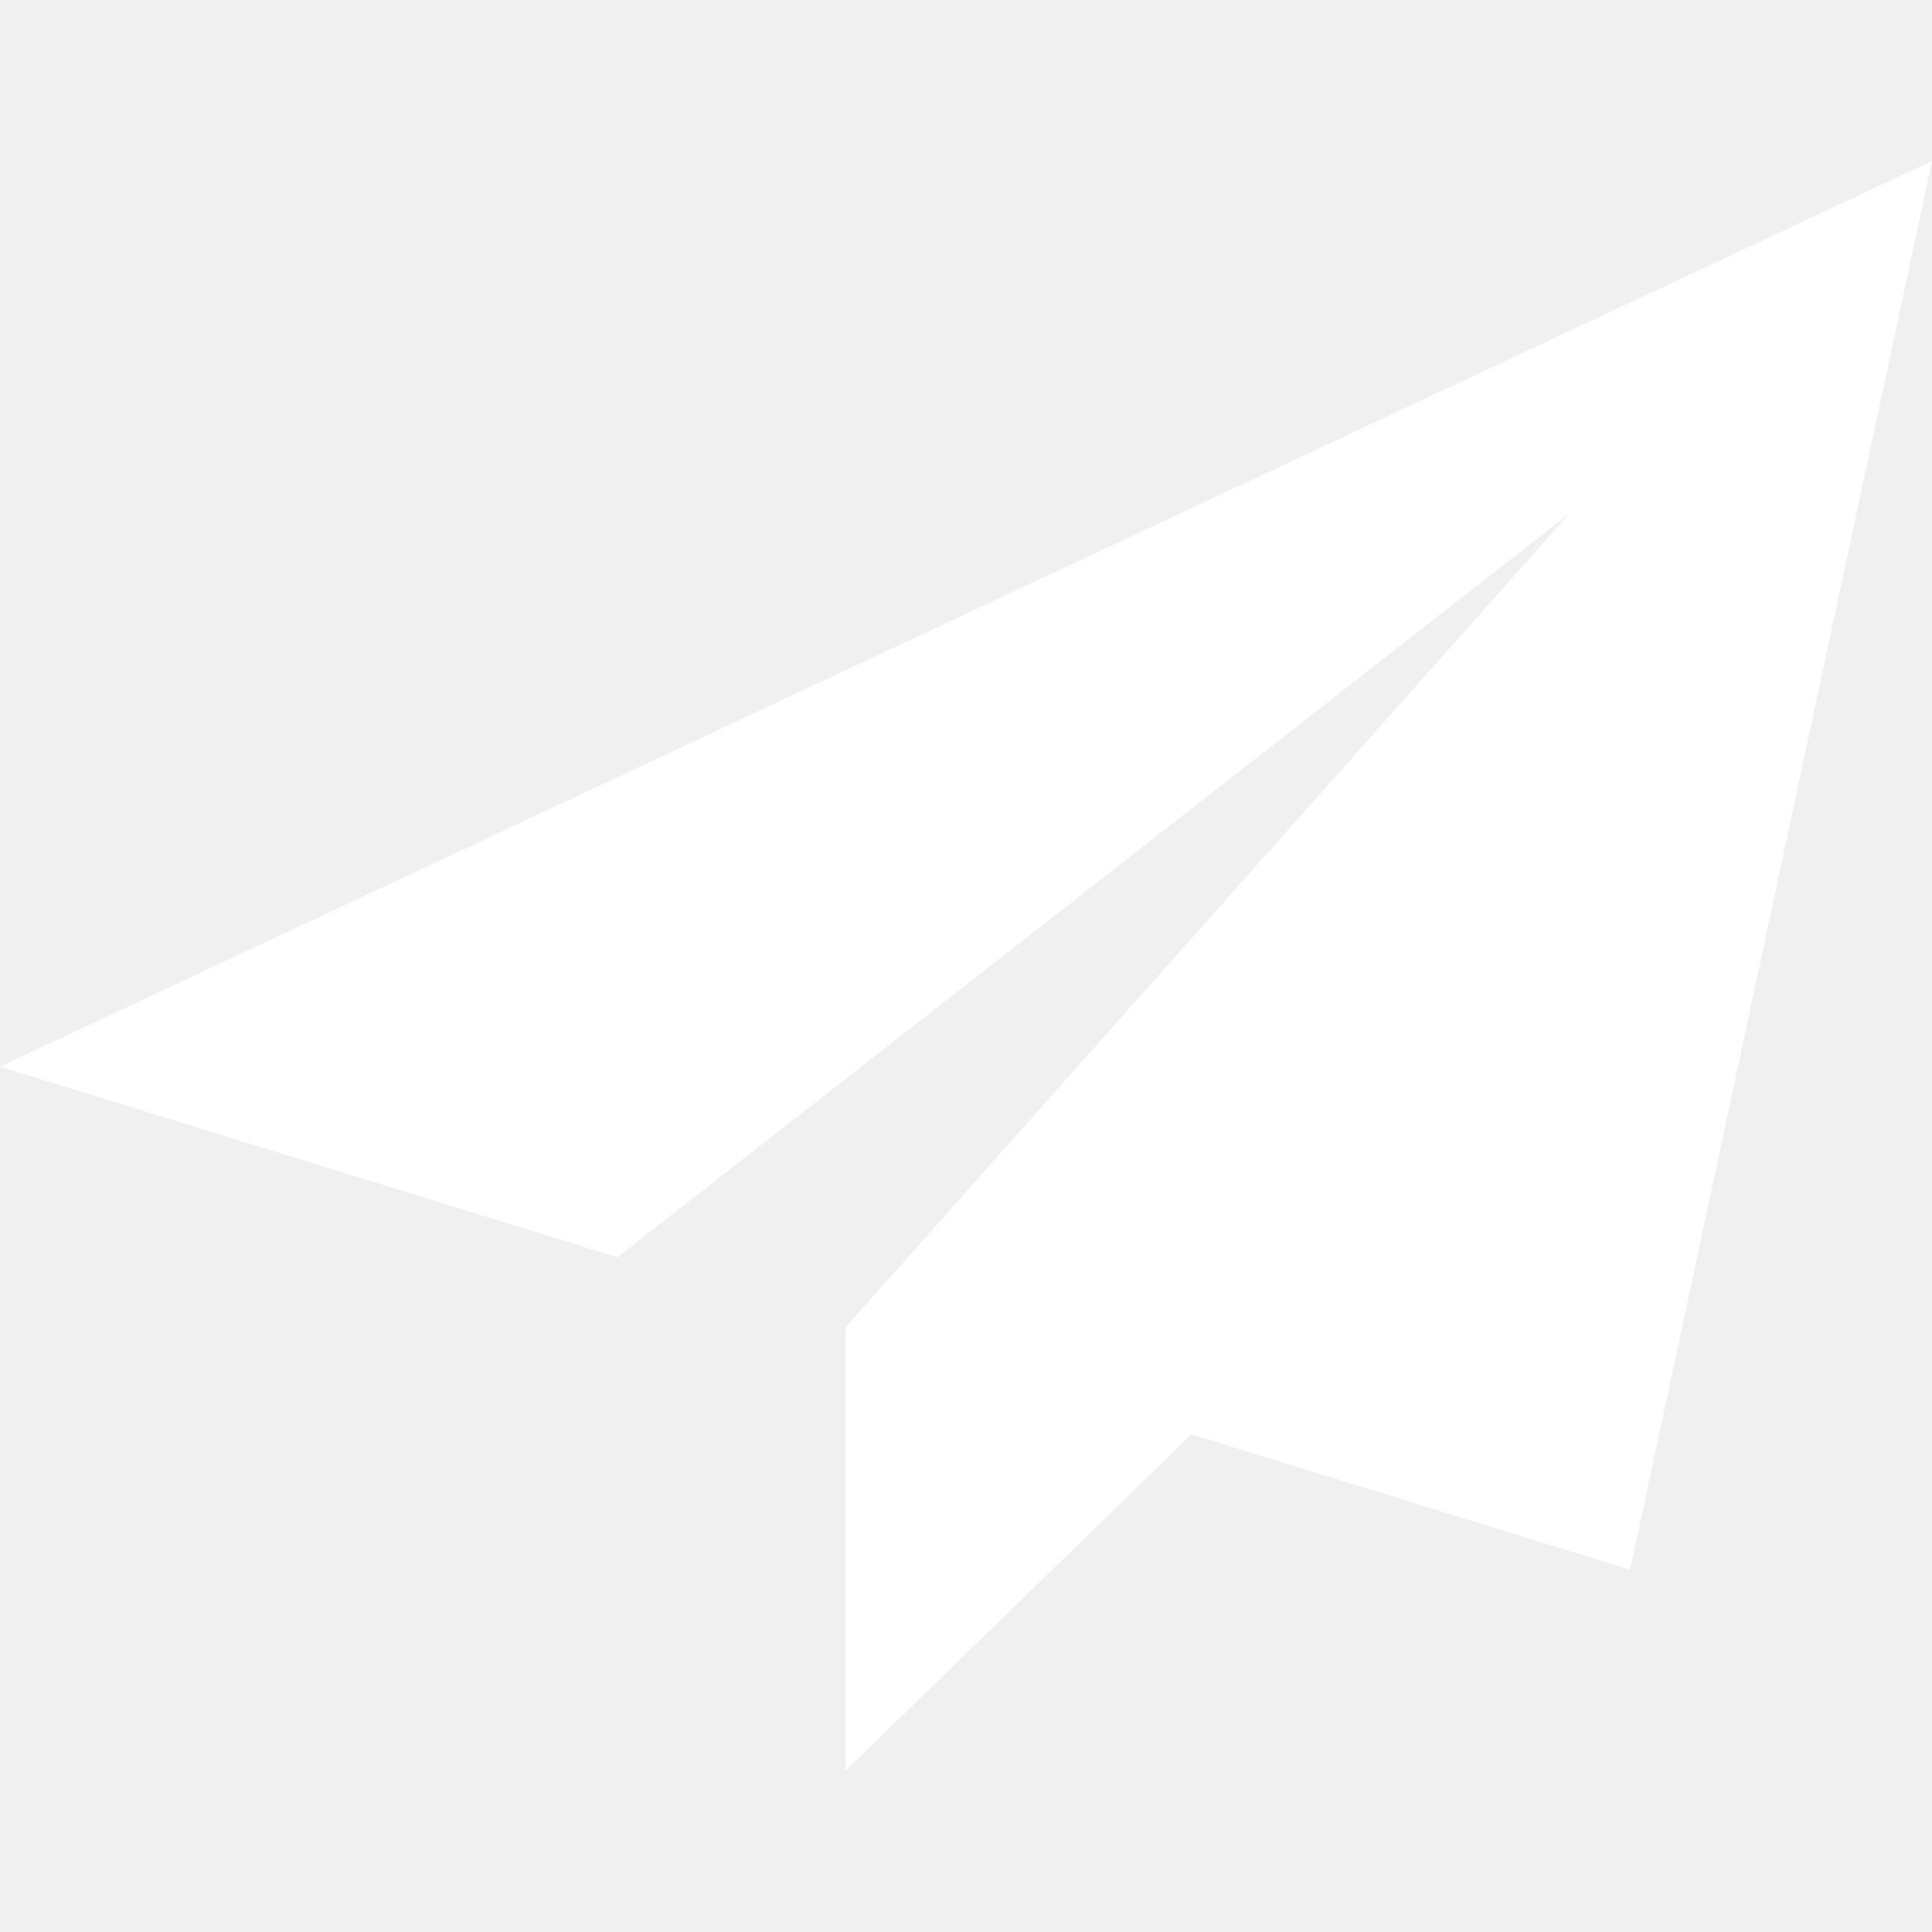
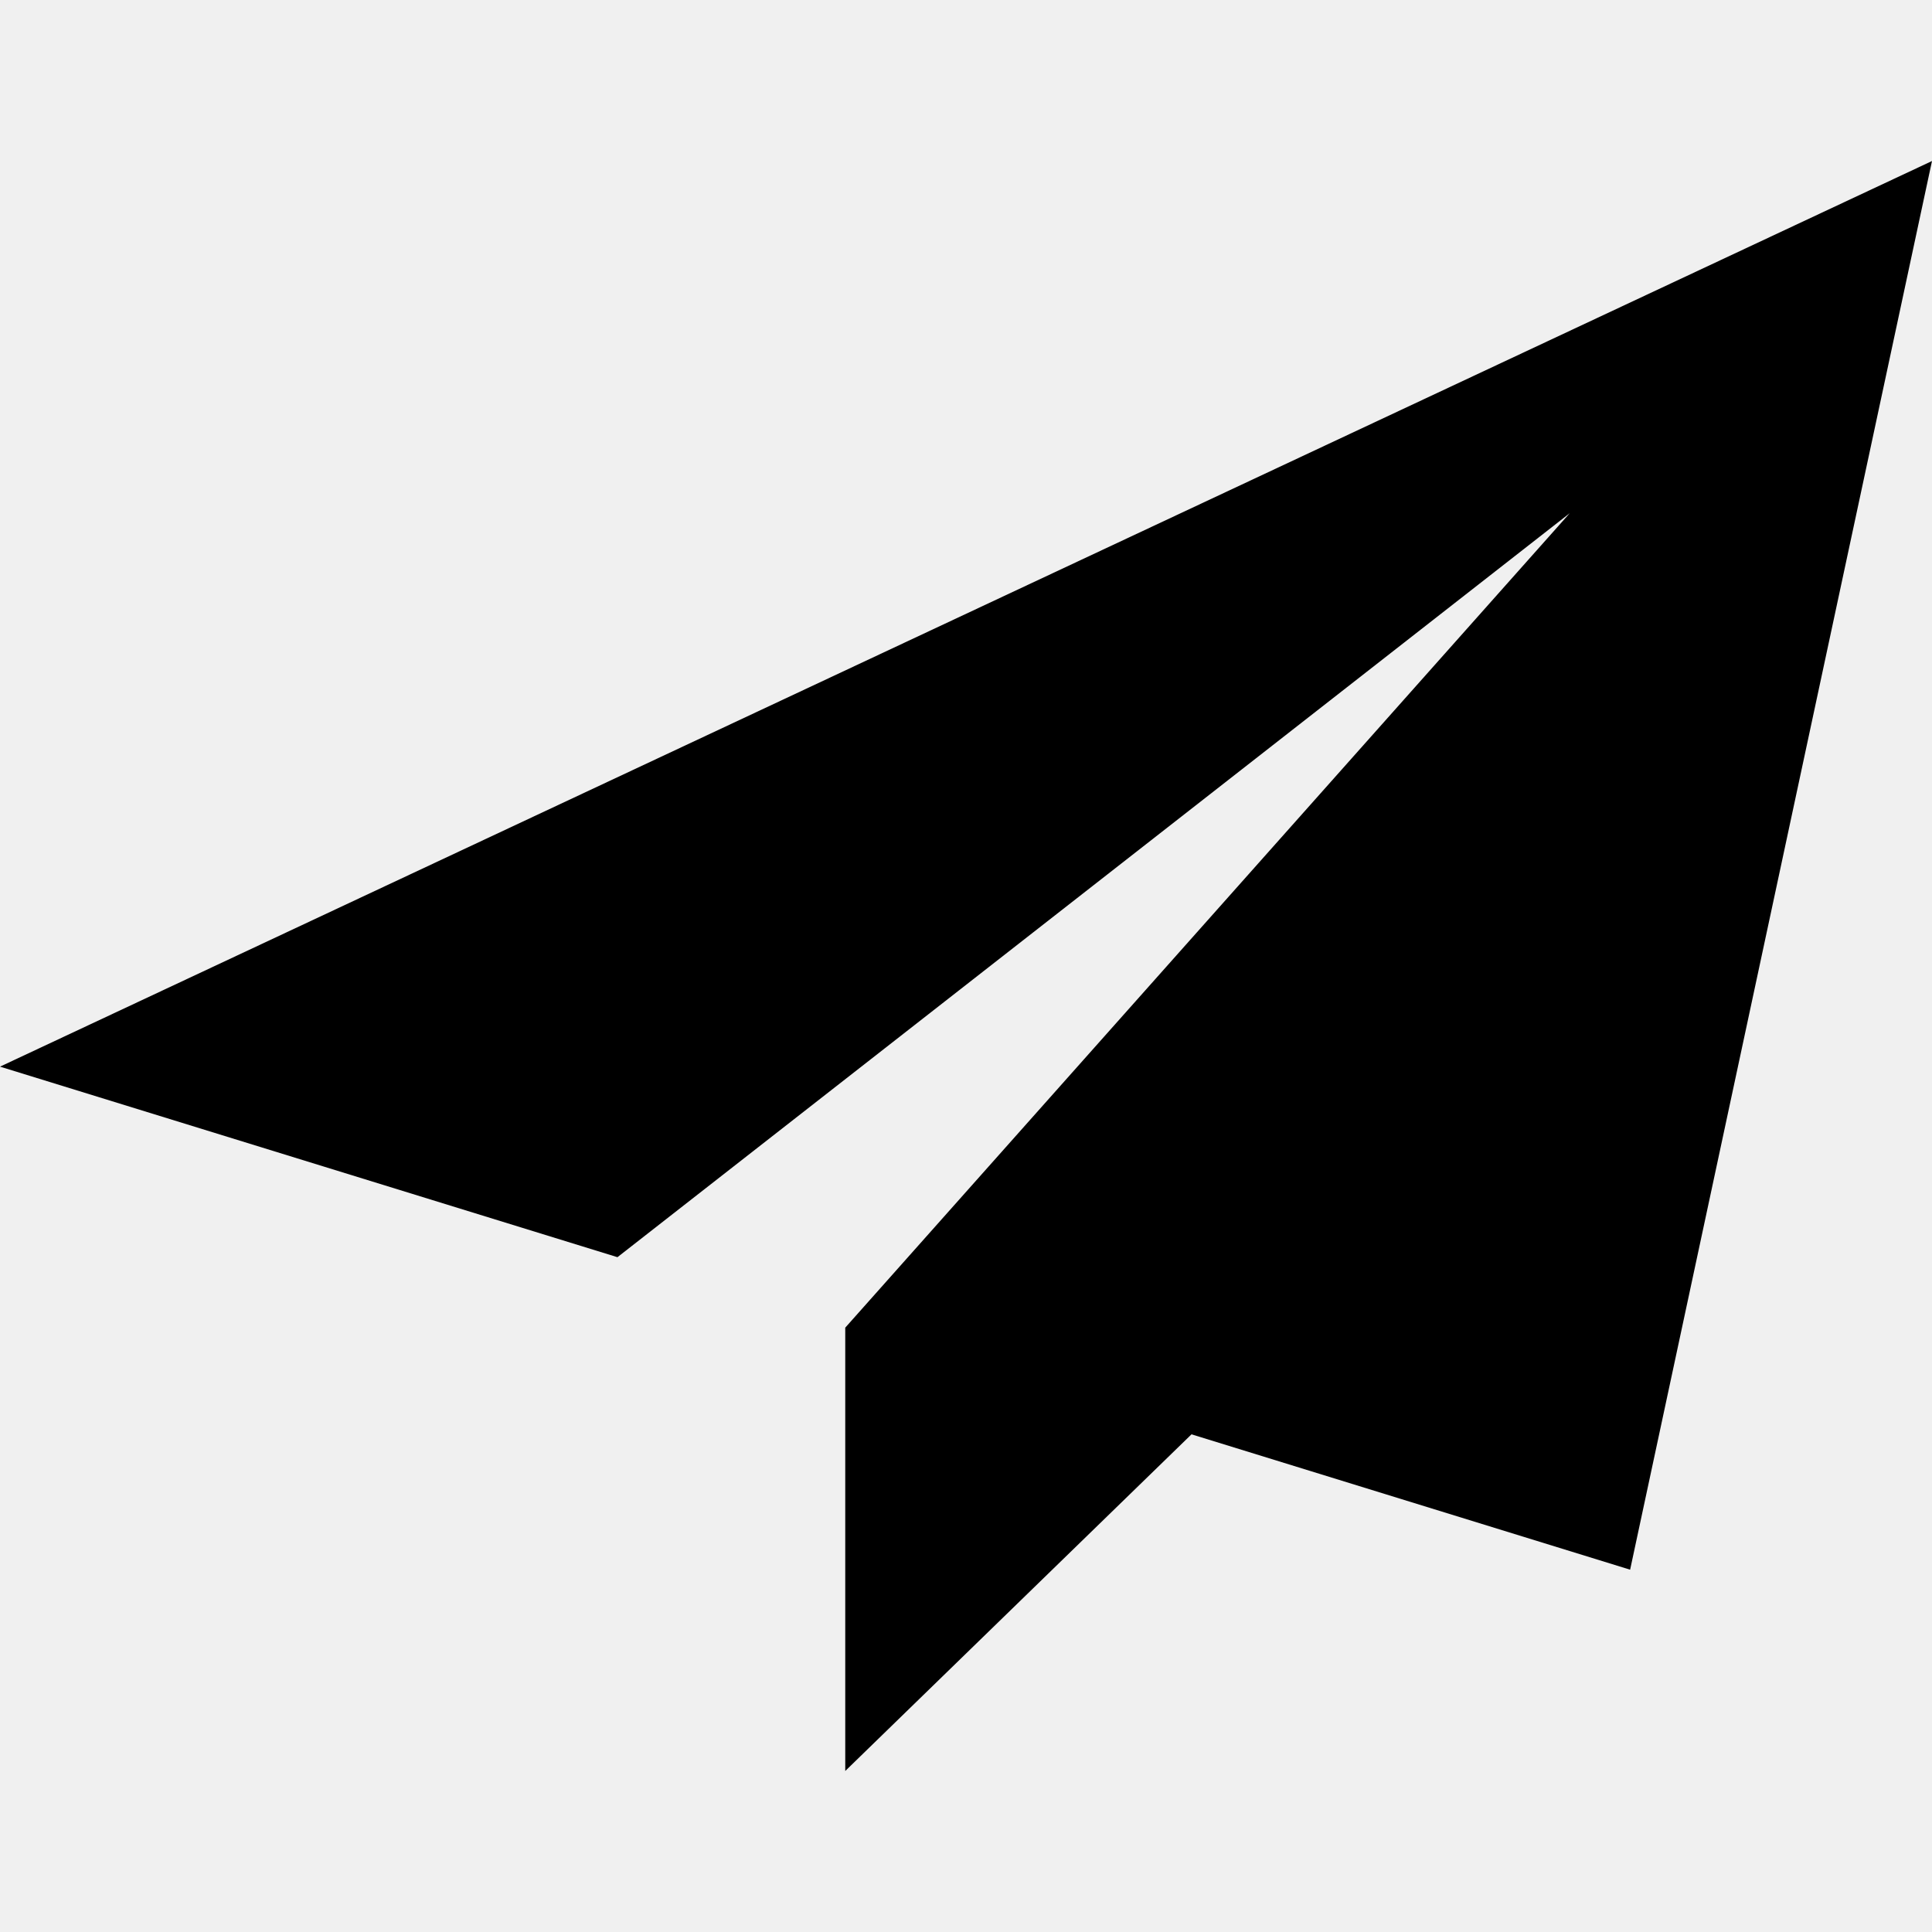
<svg xmlns="http://www.w3.org/2000/svg" version="1.1" width="32" height="32" viewBox="0 0 32 32">
-   <path fill="#fff" d="M32 2.667l-32 15 10.227 3.156 15.773-12.323-11.998 13.488 0.010 0.003-0.012-0.003v7.345l5.735-5.576 7.265 2.242 5-23.333z" />
+   <path d="M32 2.667l-32 15 10.227 3.156 15.773-12.323-11.998 13.488 0.010 0.003-0.012-0.003v7.345l5.735-5.576 7.265 2.242 5-23.333z" />
</svg>
